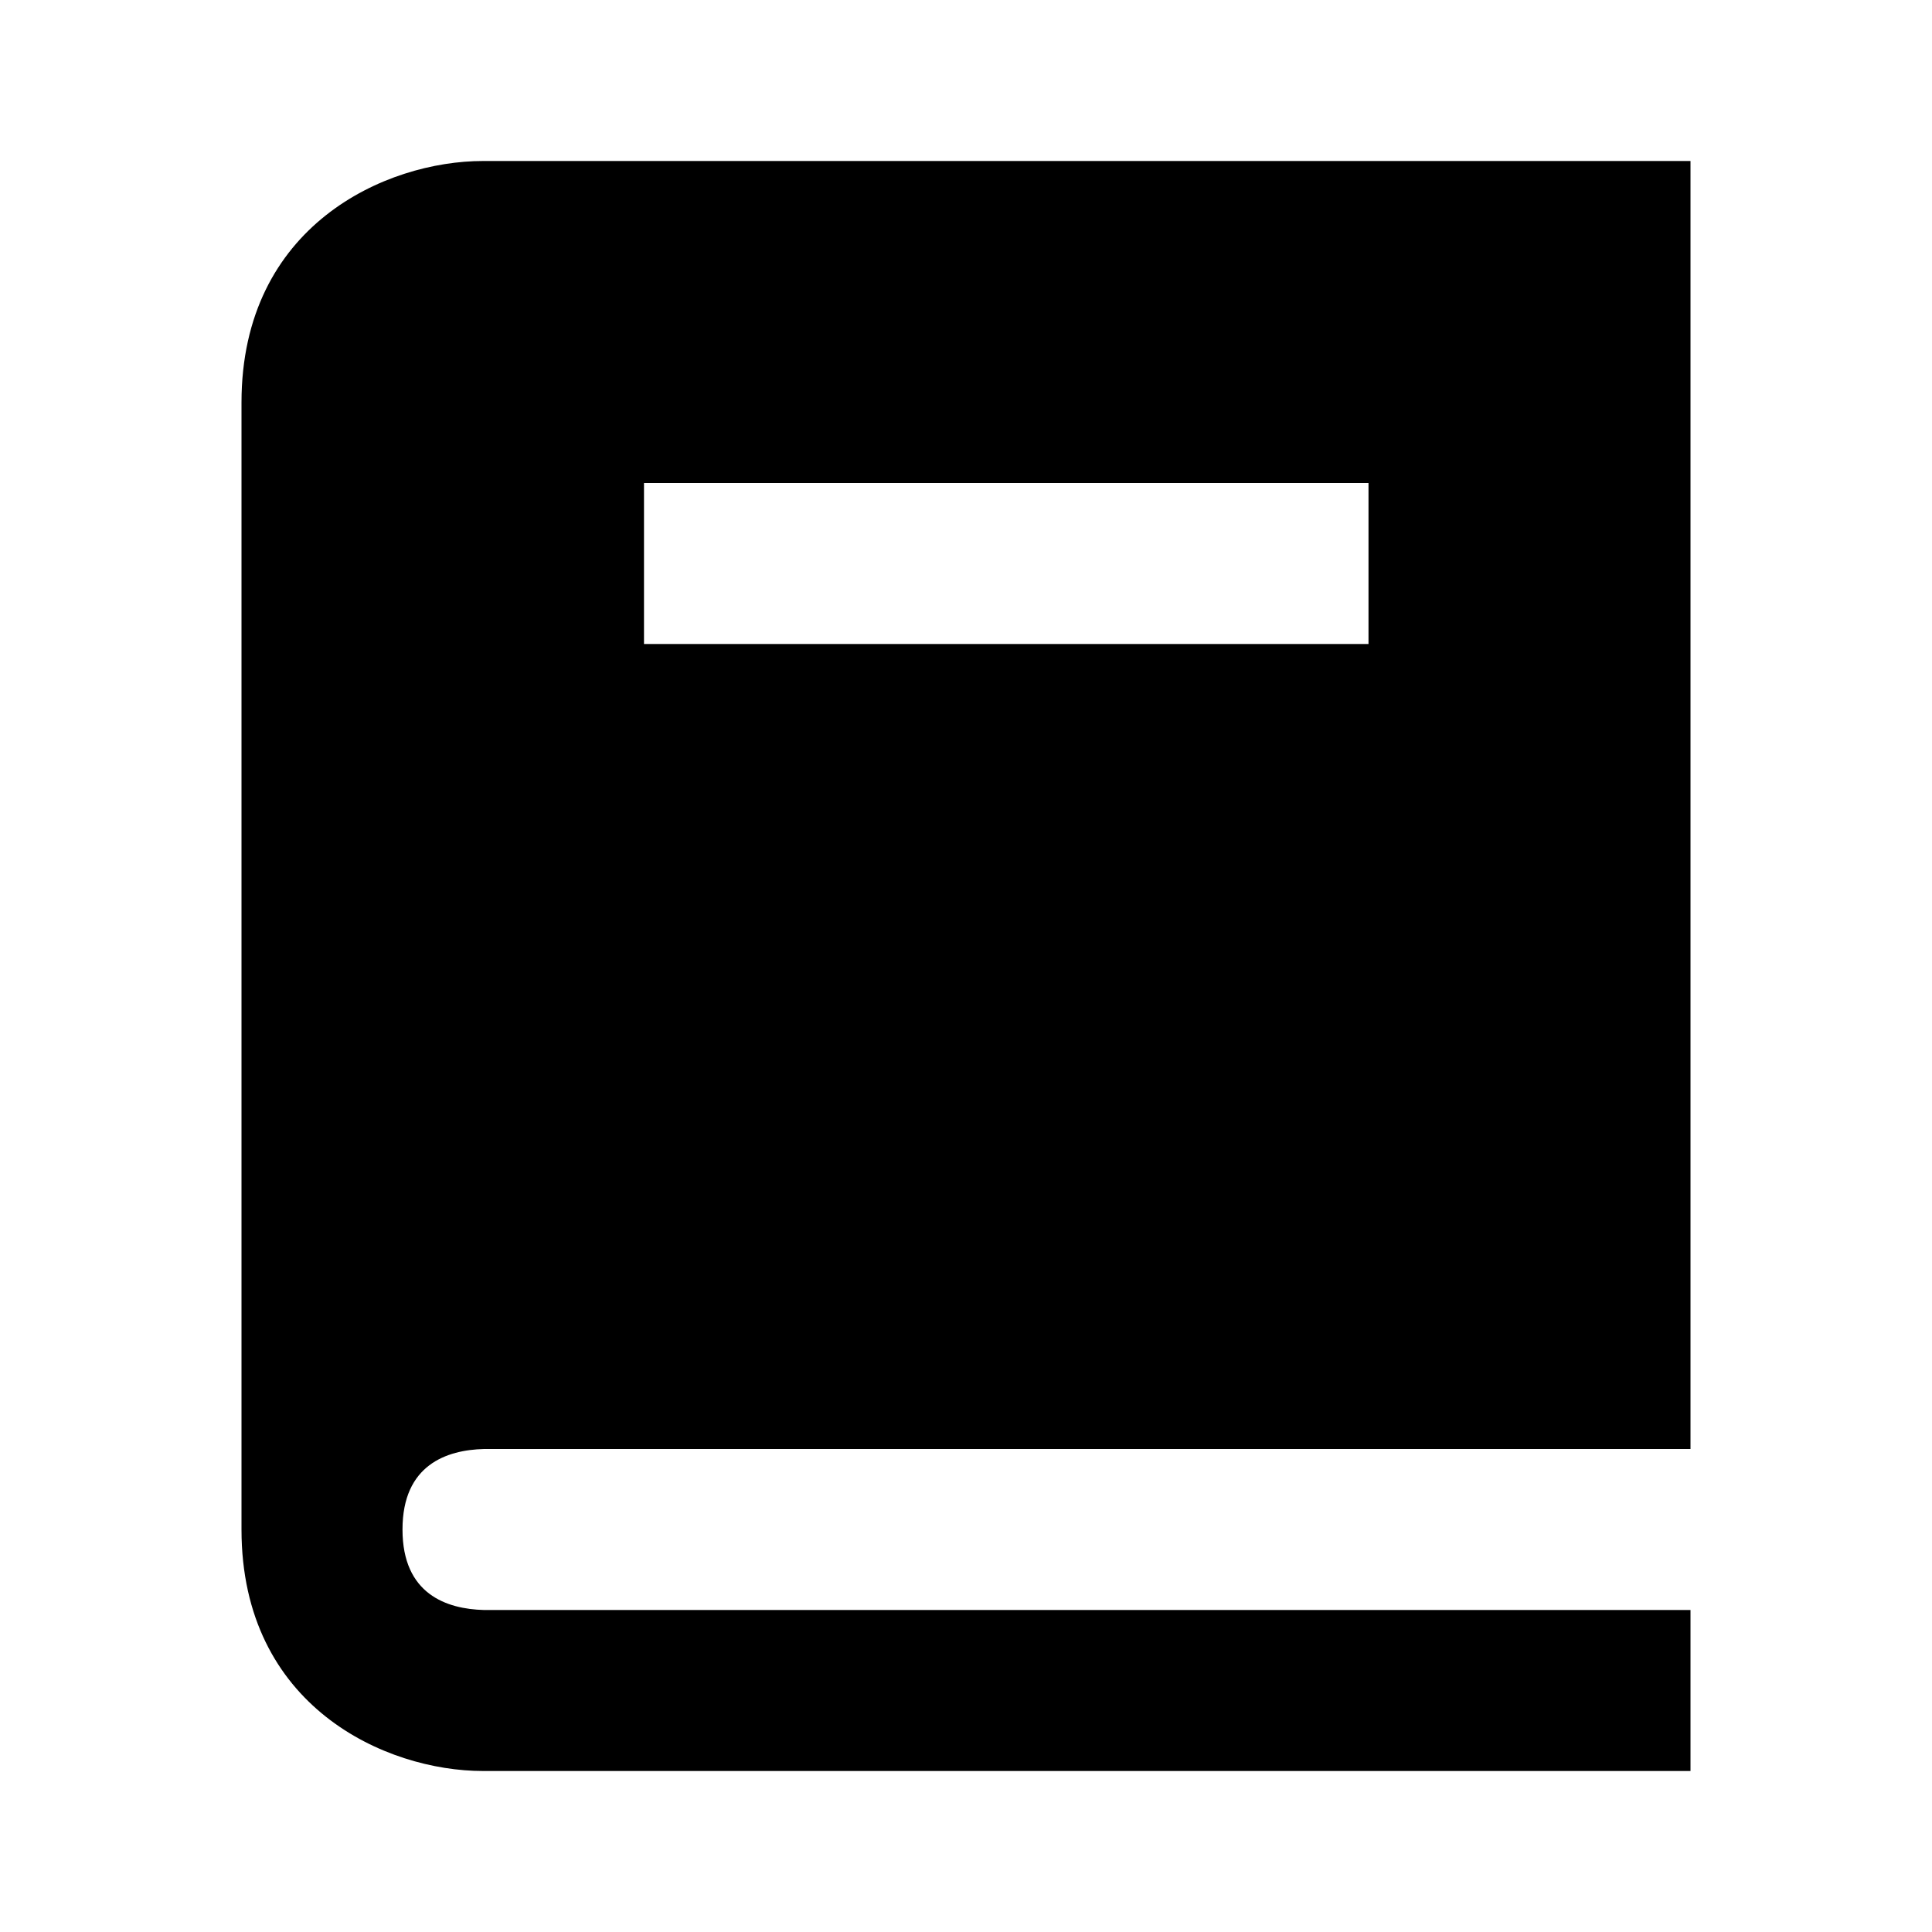
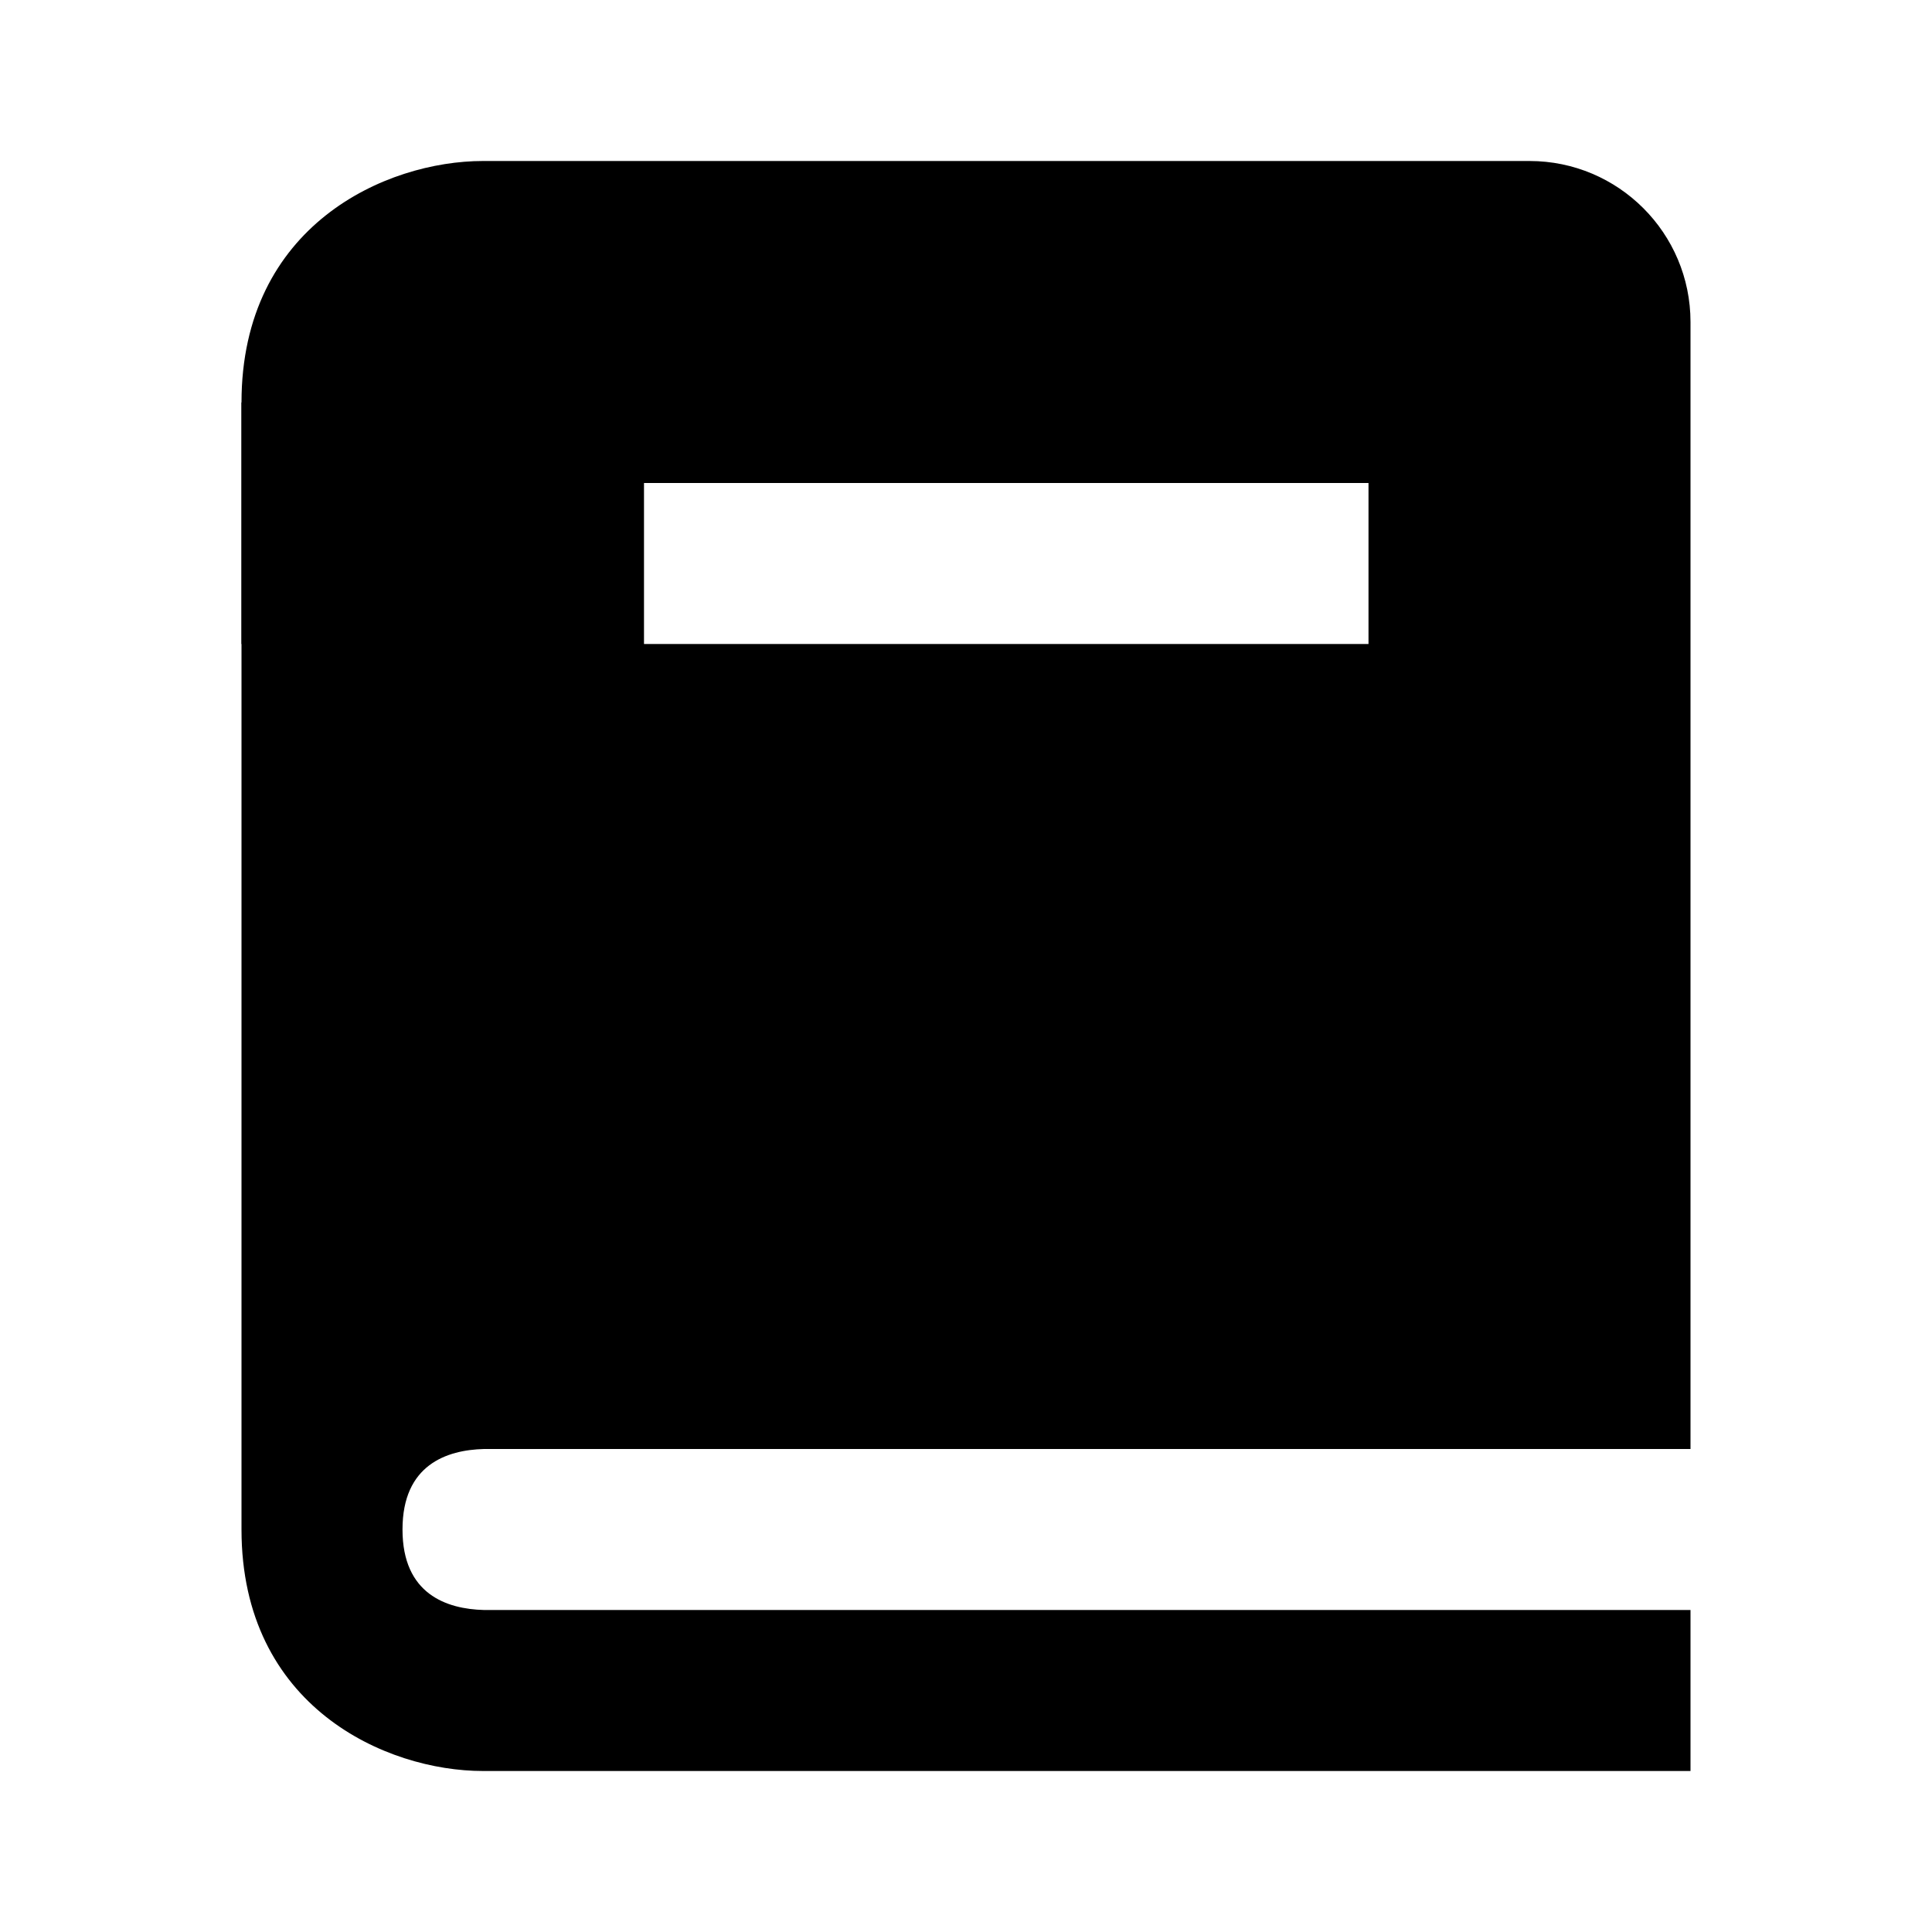
<svg xmlns="http://www.w3.org/2000/svg" width="24" height="24" viewBox="0 0 24 24">
-   <path d="M6,22h15v-2H6.012C5.55,19.988,5,19.805,5,19s0.55-0.988,1.012-1H21V2H6C4.794,2,3,2.799,3,5v3v6v3v2 C3,21.201,4.794,22,6,22z M8,6h9v2H8V6z" />
+   <path fill="none" stroke="#000" stroke-width="2" stroke-linejoin="round" stroke-miterlimit="10" d="M4 5L4 8" />
+   <path d="M6.012,18H21V4c0-1.104-0.896-2-2-2H6C4.794,2,3,2.799,3,5v9v3v2c0,2.201,1.794,3,3,3h15v-2H6.012 C5.55,19.988,5,19.805,5,19S5.55,18.012,6.012,18z M8,6h9v2H8V6z" />
</svg>
